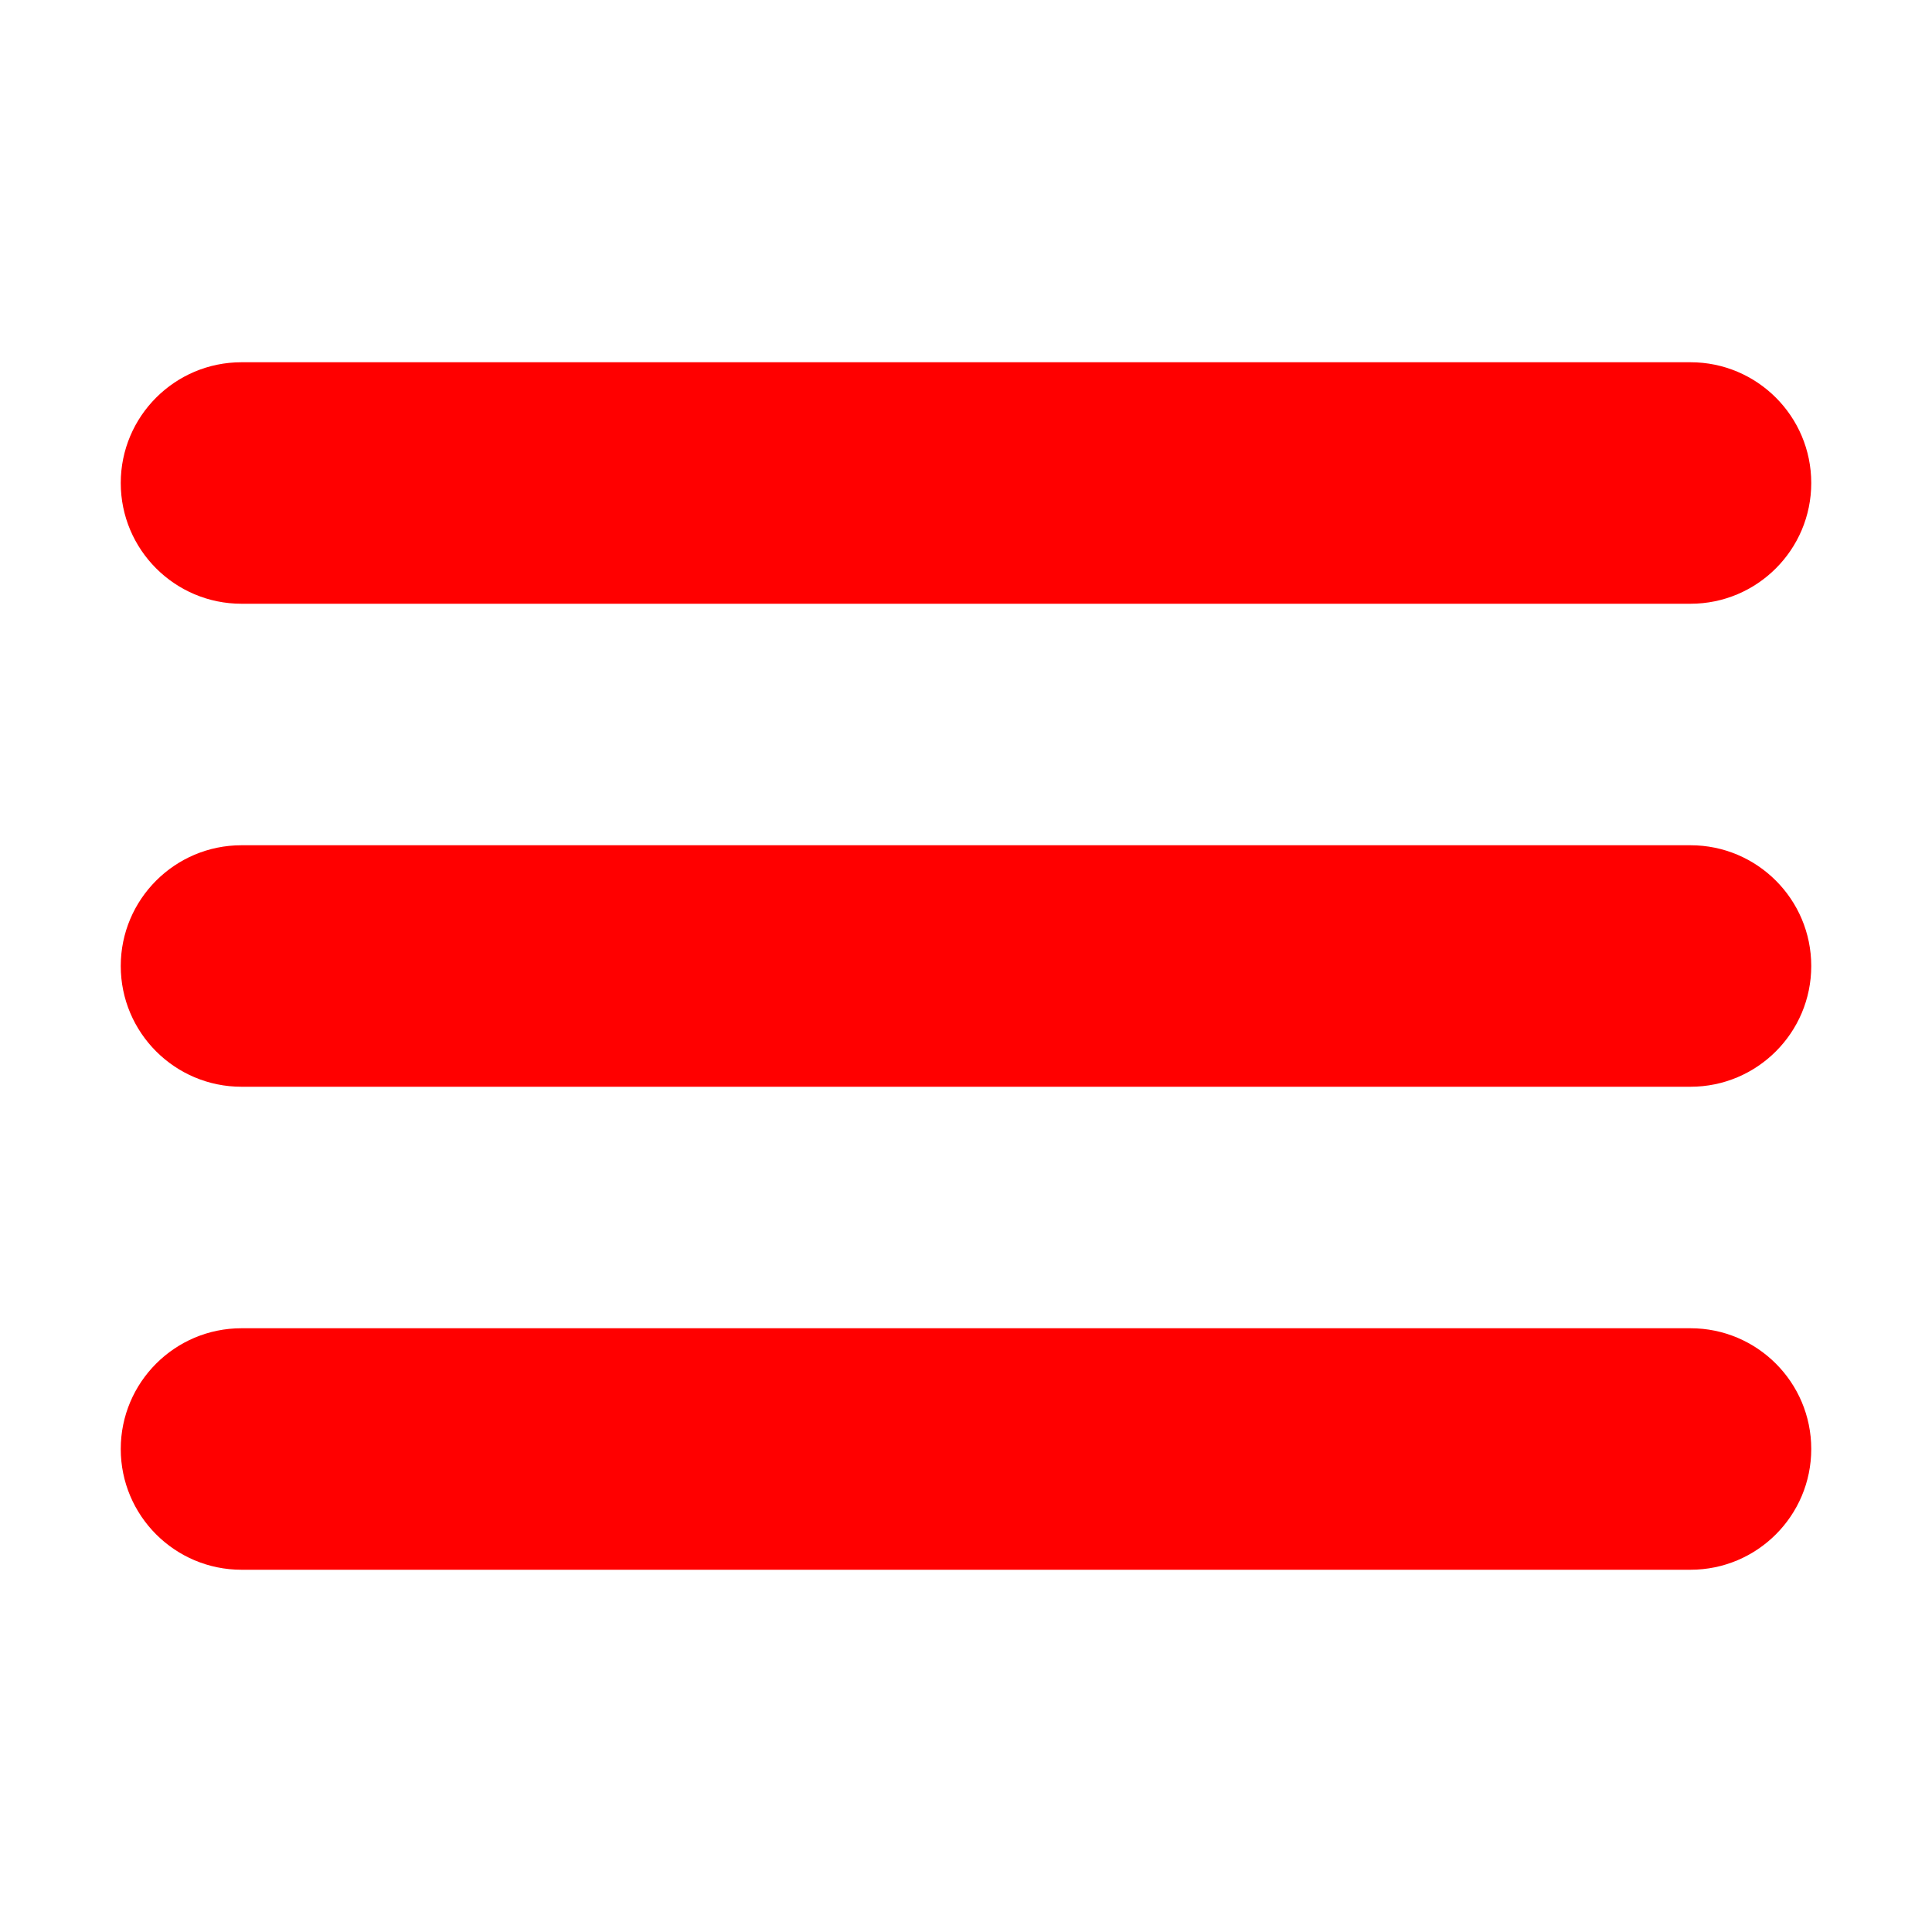
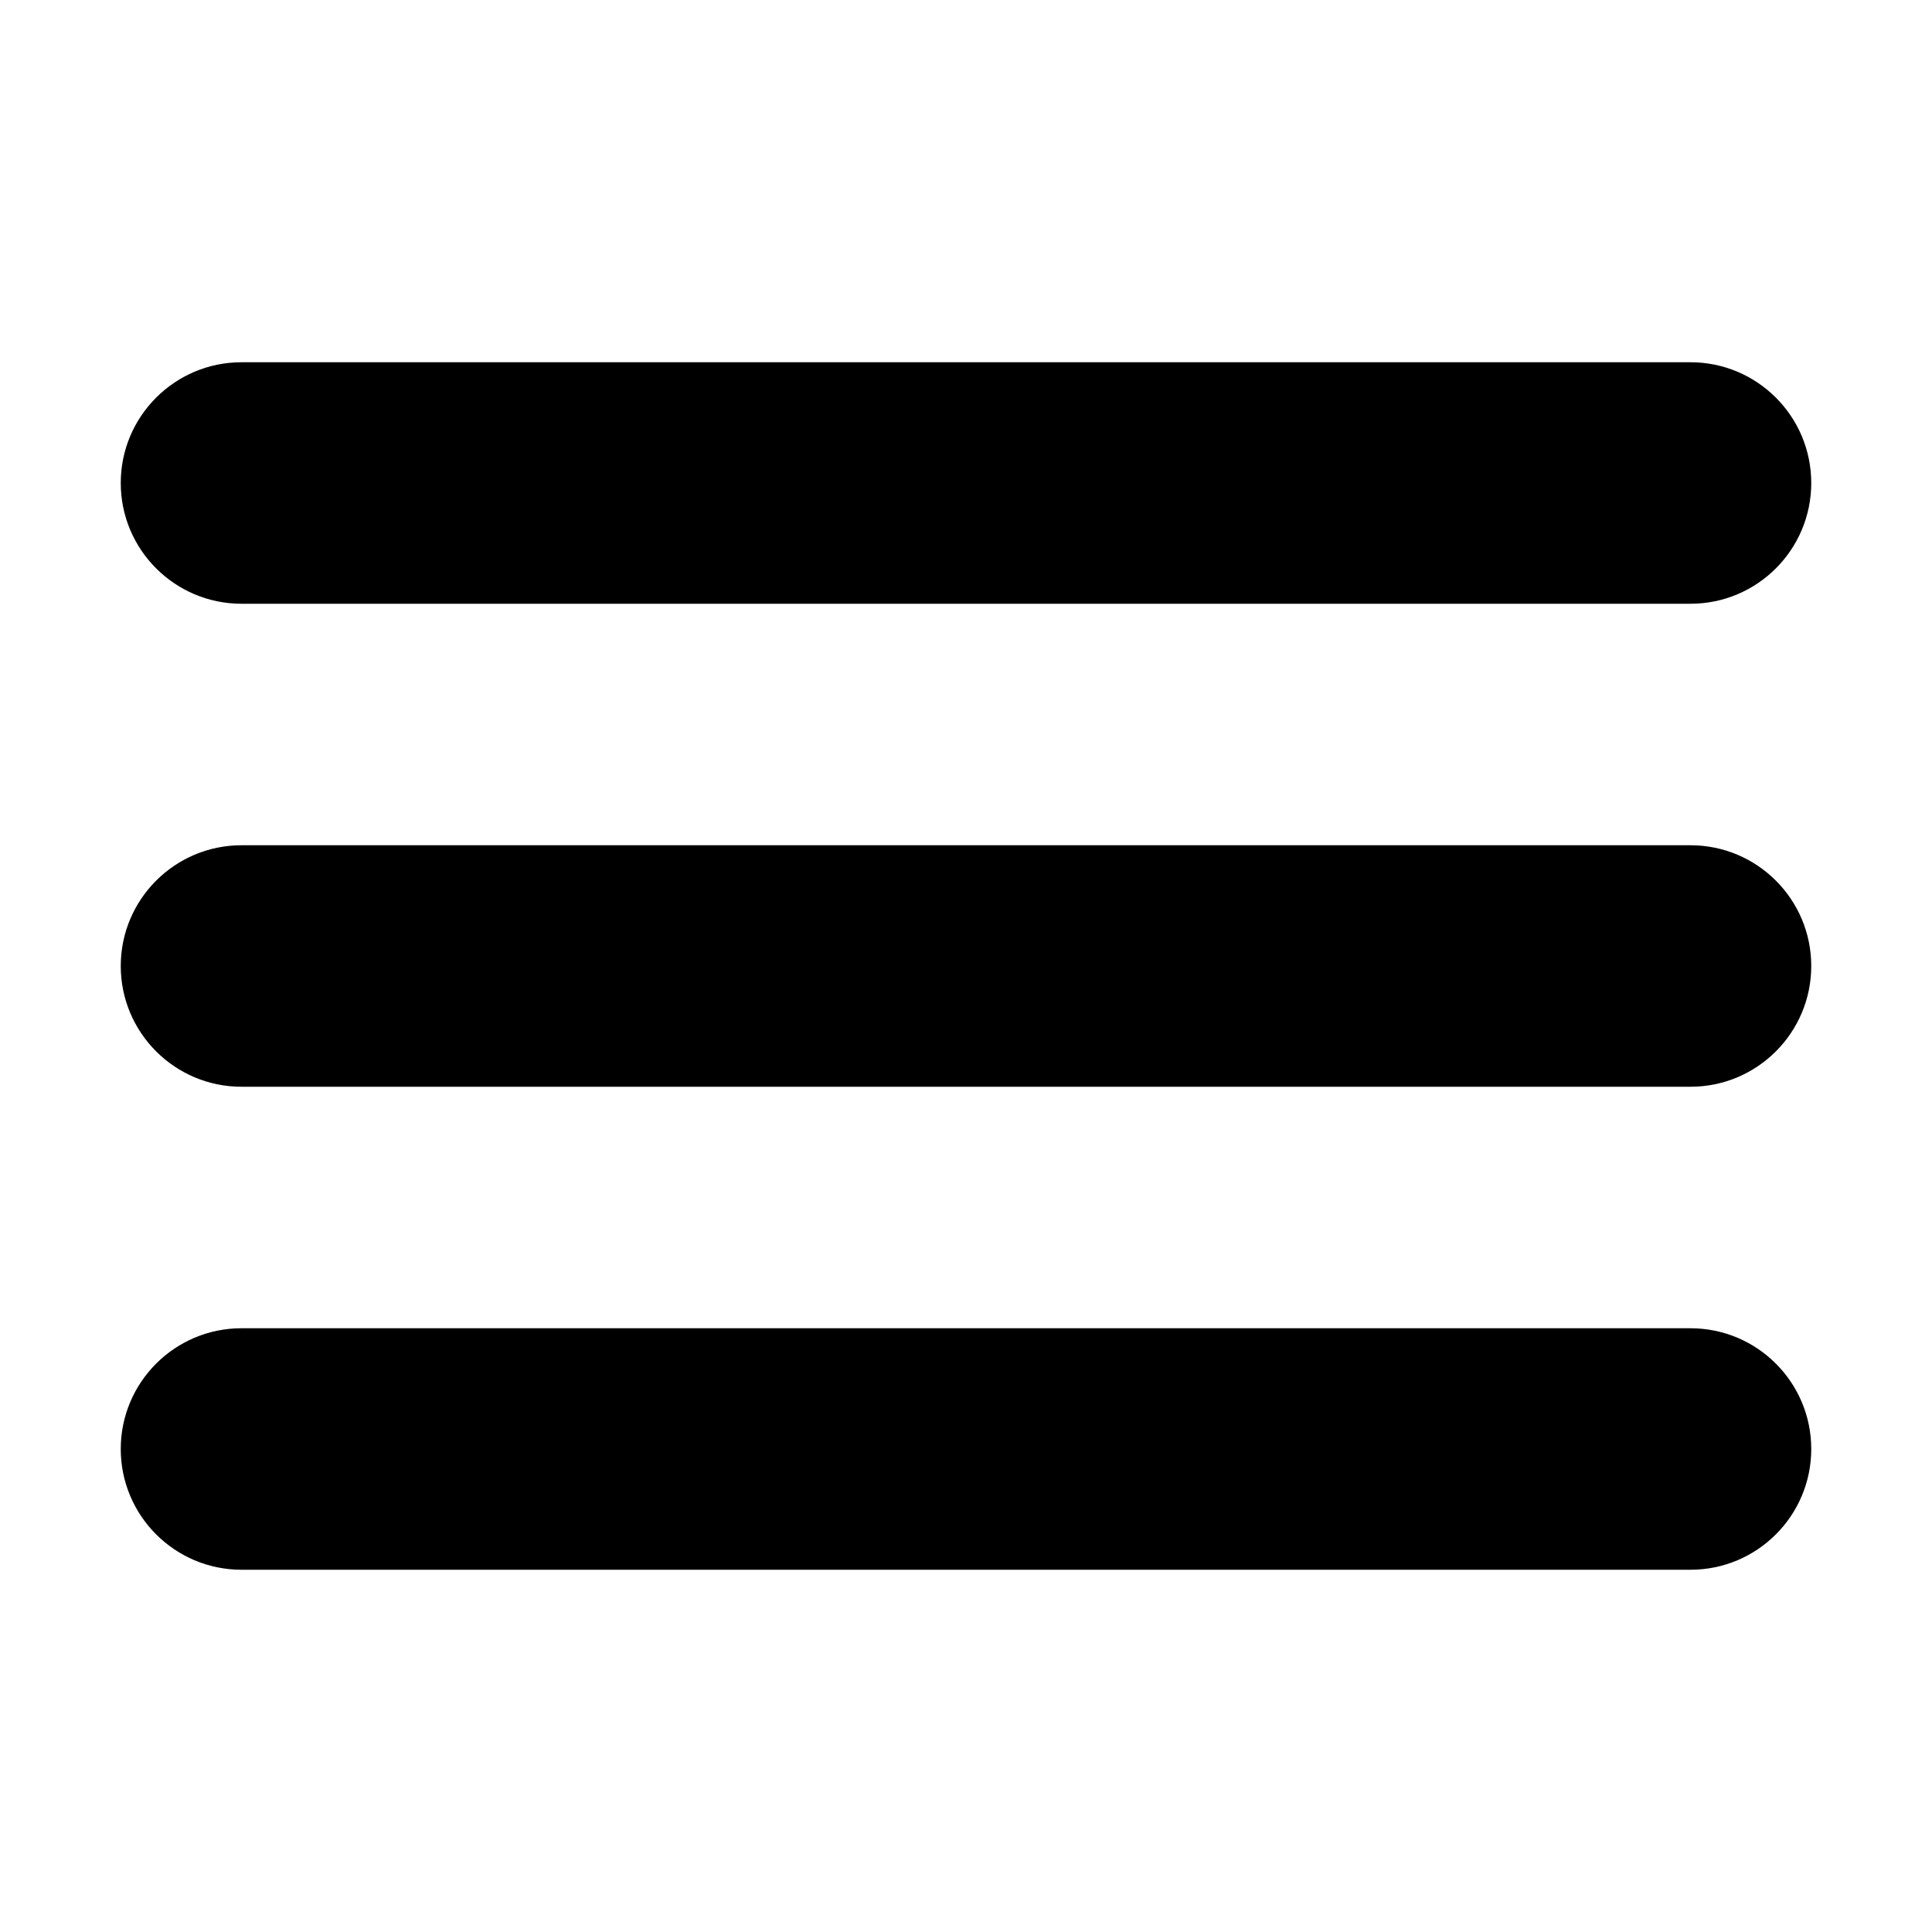
<svg xmlns="http://www.w3.org/2000/svg" height="32px" id="Layer_1" style="enable-background:new 0 0 32 32;" version="1.1" viewBox="0 0 32 32" width="32px" xml:space="preserve">
-   <path fill="red" d="M4,10h24c1.104,0,2-0.896,2-2s-0.896-2-2-2H4C2.896,6,2,6.896,2,8S2.896,10,4,10z M28,14H4c-1.104,0-2,0.896-2,2  s0.896,2,2,2h24c1.104,0,2-0.896,2-2S29.104,14,28,14z M28,22H4c-1.104,0-2,0.896-2,2s0.896,2,2,2h24c1.104,0,2-0.896,2-2  S29.104,22,28,22z" />
+   <path d="M4,10h24c1.104,0,2-0.896,2-2s-0.896-2-2-2H4C2.896,6,2,6.896,2,8S2.896,10,4,10z M28,14H4c-1.104,0-2,0.896-2,2  s0.896,2,2,2h24c1.104,0,2-0.896,2-2S29.104,14,28,14z M28,22H4c-1.104,0-2,0.896-2,2s0.896,2,2,2h24c1.104,0,2-0.896,2-2  S29.104,22,28,22z" />
</svg>
